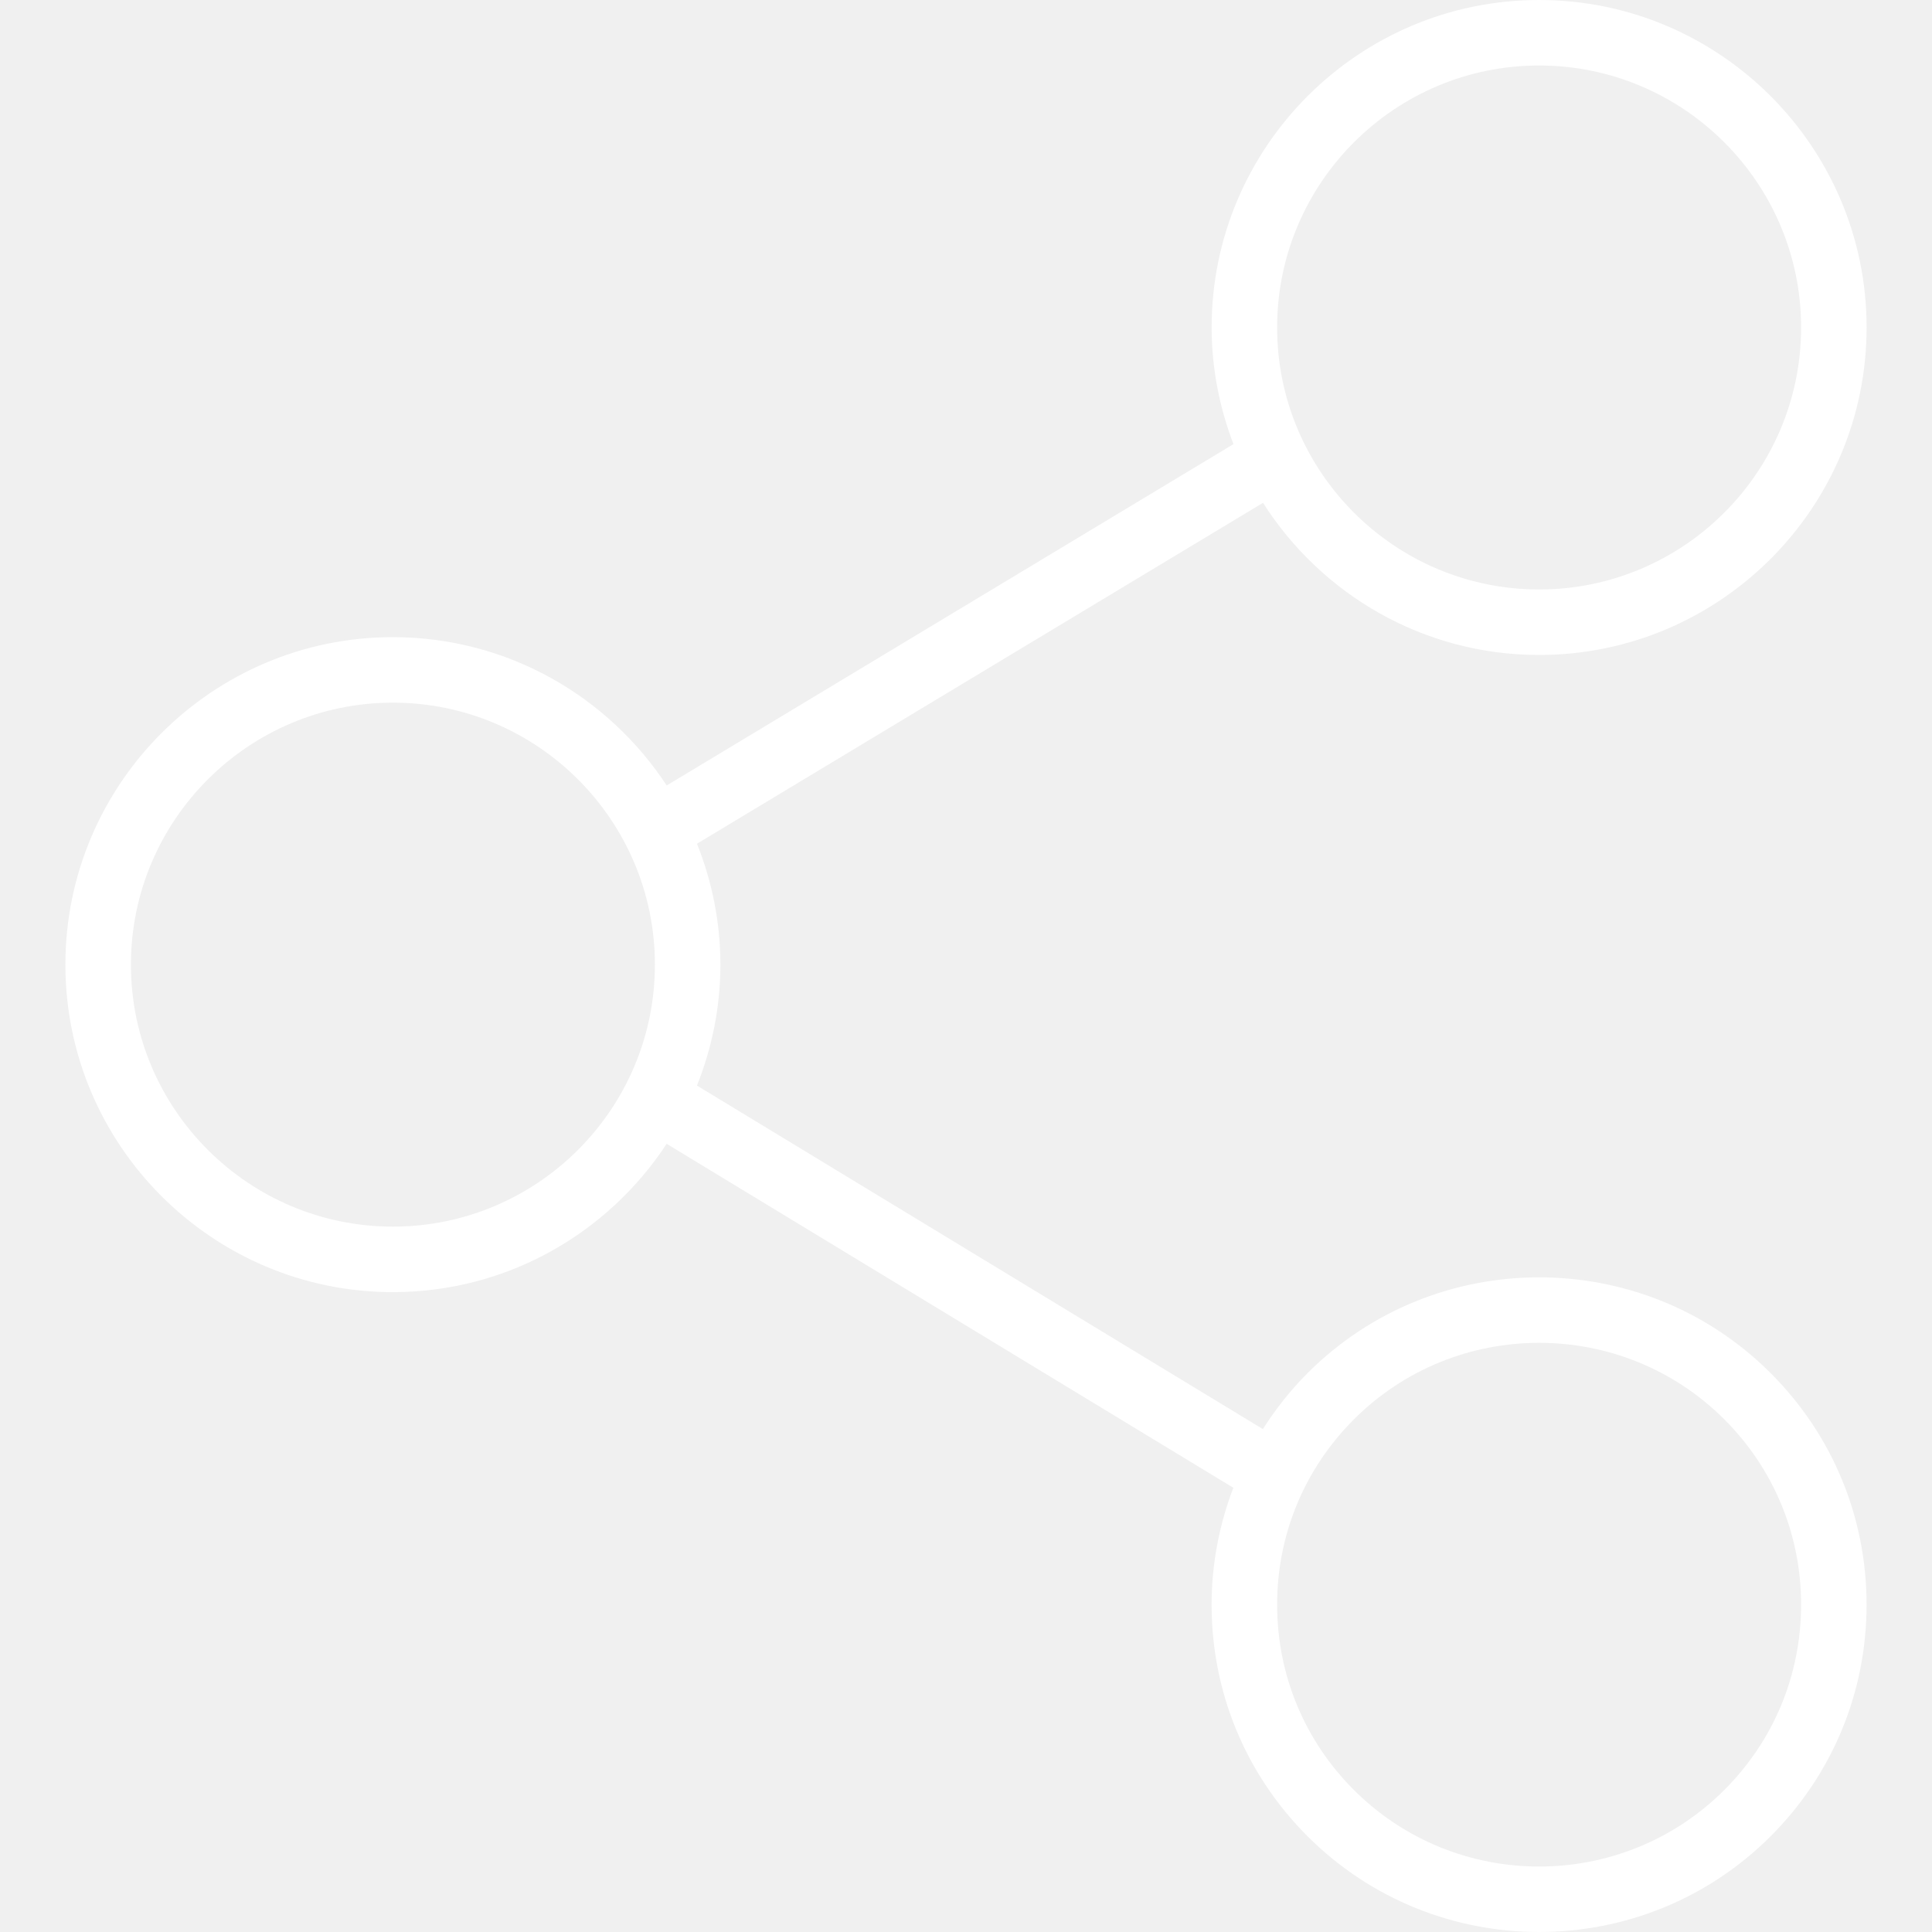
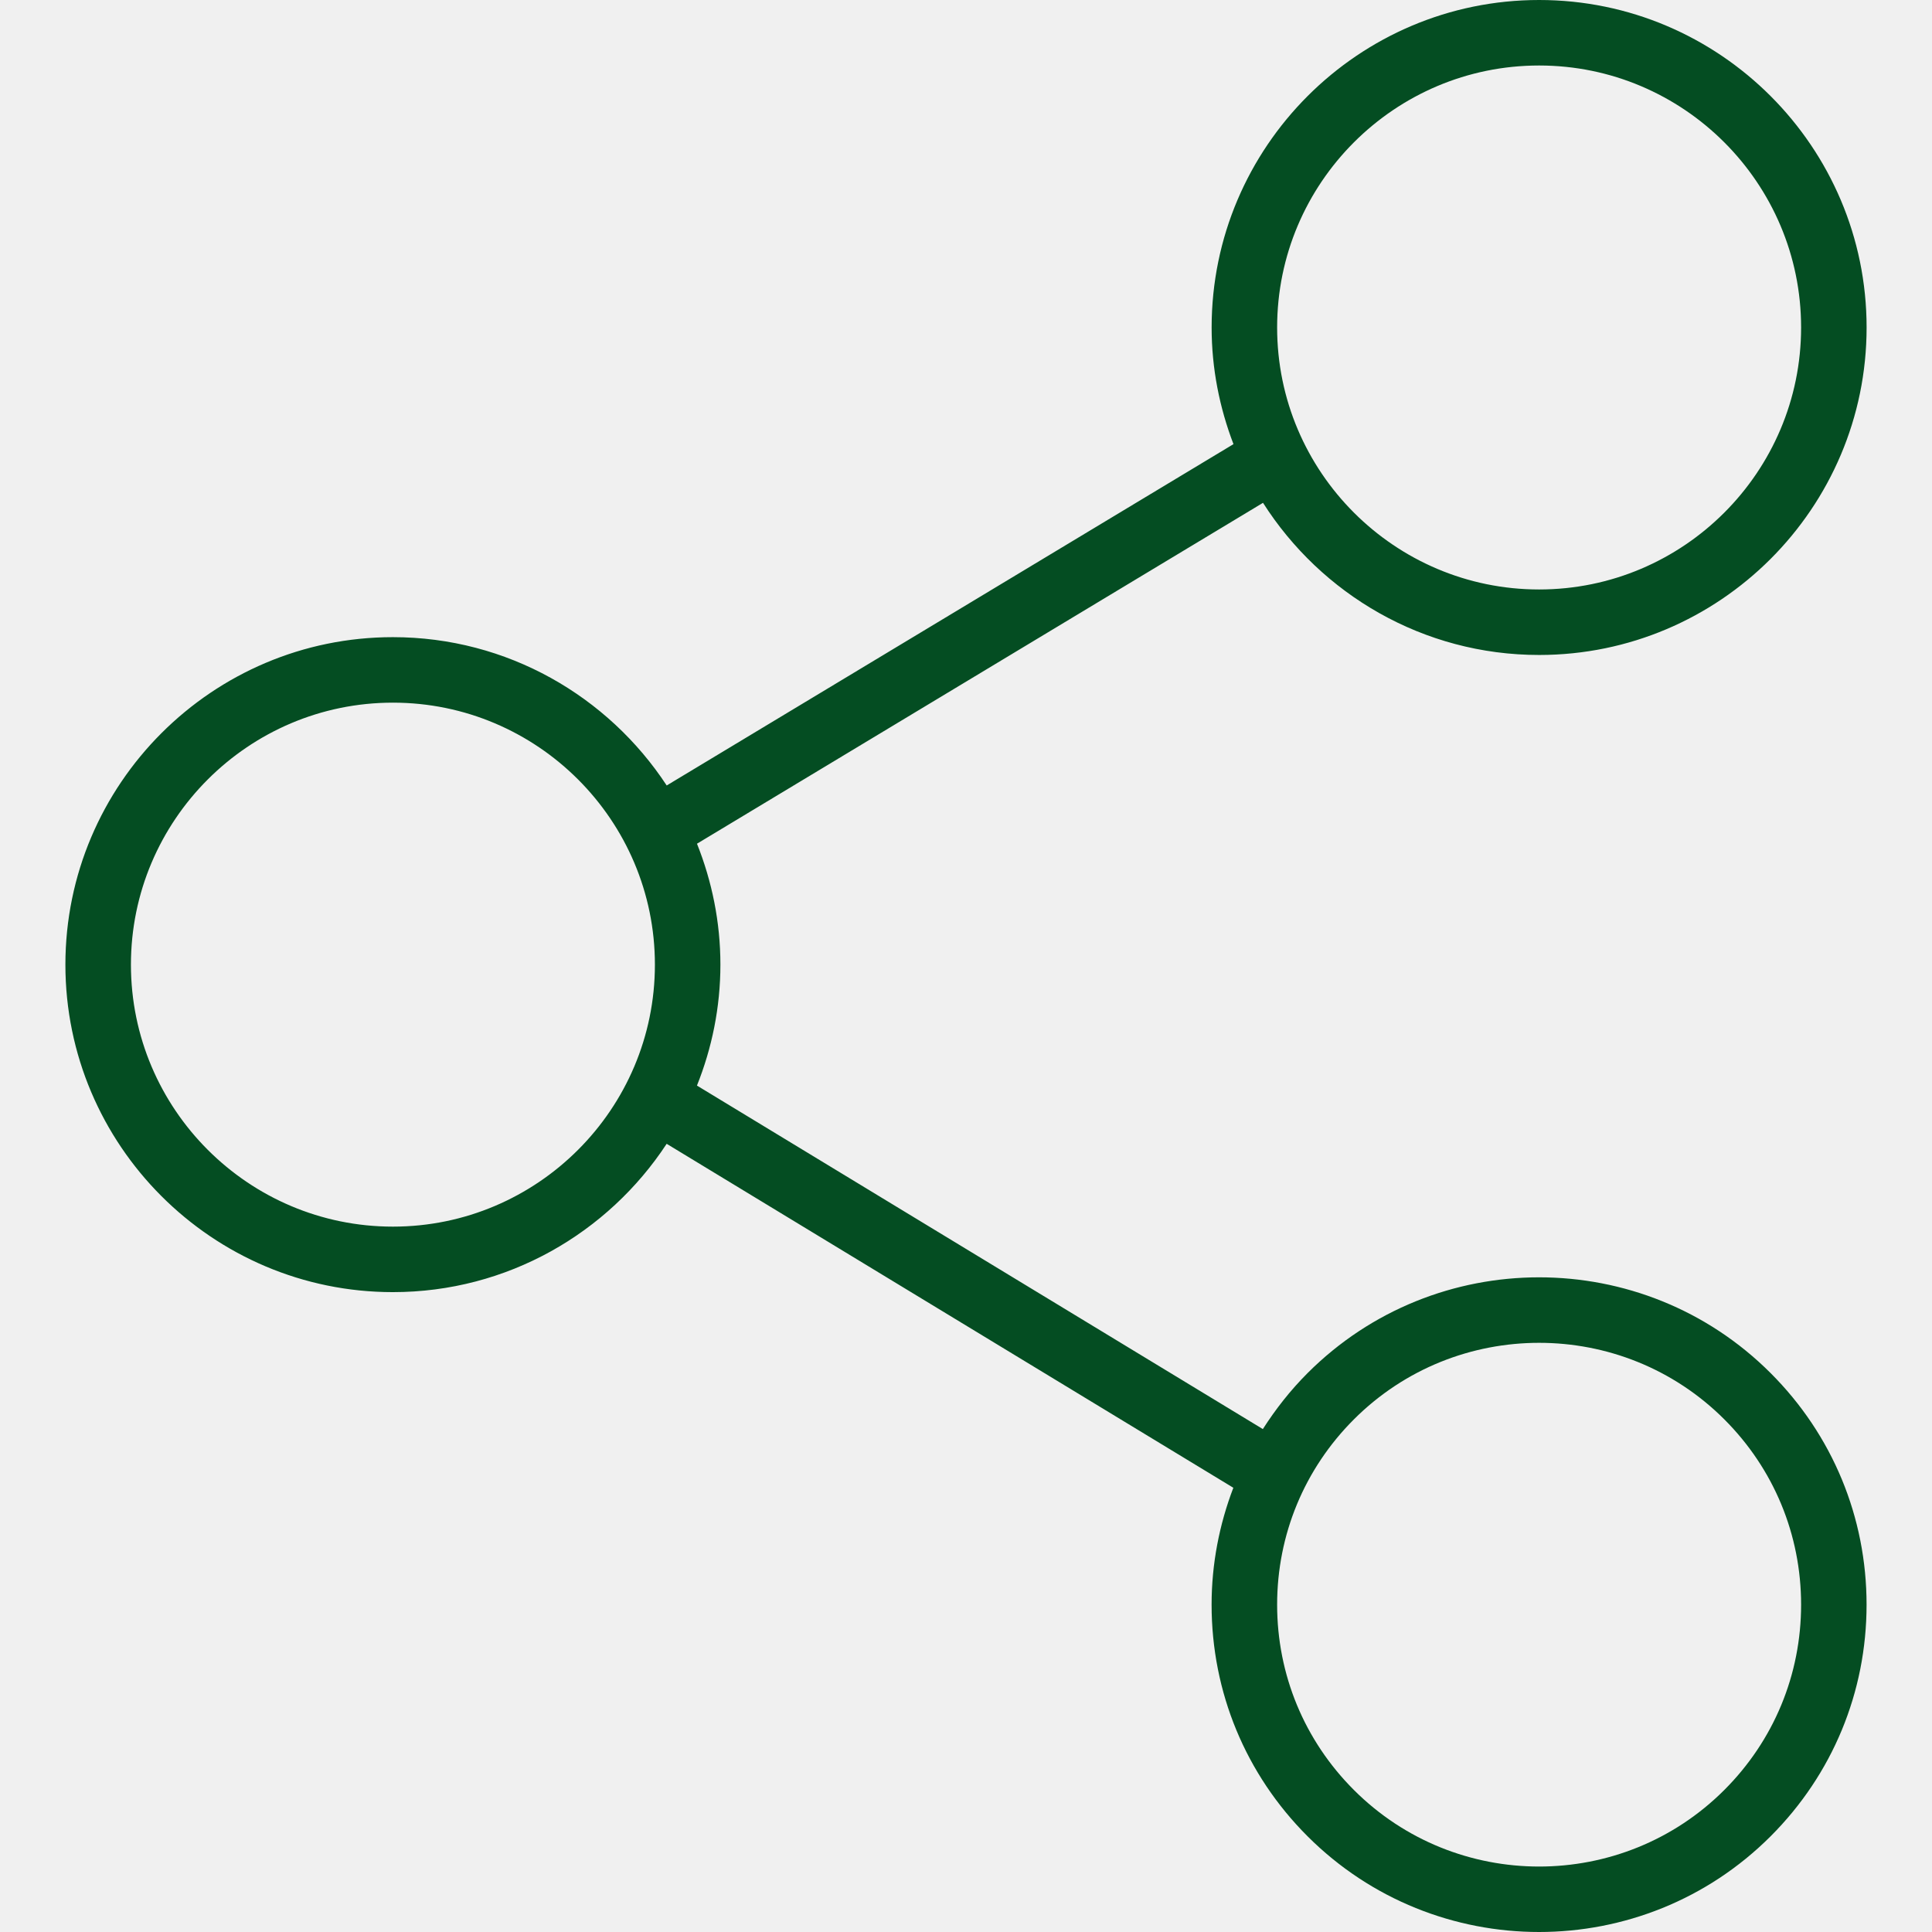
<svg xmlns="http://www.w3.org/2000/svg" version="1.1" id="Capa_1" x="0px" y="0px" viewBox="0 0 58.995 58.995" style="enable-background:new 0 0 58.995 58.995;" xml:space="preserve">
-   <path d="M39.927,41.929c-0.524,0.524-0.975,1.1-1.365,1.709l-17.28-10.489c0.457-1.144,0.716-2.388,0.716-3.693  c0-1.305-0.259-2.549-0.715-3.693l17.284-10.409C40.342,18.142,43.454,20,46.998,20c5.514,0,10-4.486,10-10s-4.486-10-10-10  s-10,4.486-10,10c0,1.256,0.243,2.454,0.667,3.562L20.358,23.985c-1.788-2.724-4.866-4.529-8.361-4.529c-5.514,0-10,4.486-10,10  s4.486,10,10,10c3.495,0,6.572-1.805,8.36-4.529L37.661,45.43c-0.43,1.126-0.664,2.329-0.664,3.57c0,2.671,1.04,5.183,2.929,7.071  c1.949,1.949,4.51,2.924,7.071,2.924s5.122-0.975,7.071-2.924c1.889-1.889,2.929-4.4,2.929-7.071s-1.04-5.183-2.929-7.071  C50.169,38.029,43.826,38.029,39.927,41.929z M46.998,2c4.411,0,8,3.589,8,8s-3.589,8-8,8s-8-3.589-8-8S42.586,2,46.998,2z   M11.998,37.456c-4.411,0-8-3.589-8-8s3.589-8,8-8s8,3.589,8,8S16.409,37.456,11.998,37.456z M52.654,54.657  c-3.119,3.119-8.194,3.119-11.313,0c-1.511-1.511-2.343-3.521-2.343-5.657s0.832-4.146,2.343-5.657  c1.56-1.56,3.608-2.339,5.657-2.339s4.097,0.779,5.657,2.339c1.511,1.511,2.343,3.521,2.343,5.657S54.166,53.146,52.654,54.657z" fill="#FFF" />
+   <path d="M39.927,41.929c-0.524,0.524-0.975,1.1-1.365,1.709l-17.28-10.489c0.457-1.144,0.716-2.388,0.716-3.693  c0-1.305-0.259-2.549-0.715-3.693l17.284-10.409C40.342,18.142,43.454,20,46.998,20c5.514,0,10-4.486,10-10s-4.486-10-10-10  s-10,4.486-10,10c0,1.256,0.243,2.454,0.667,3.562L20.358,23.985c-1.788-2.724-4.866-4.529-8.361-4.529c-5.514,0-10,4.486-10,10  s4.486,10,10,10c3.495,0,6.572-1.805,8.36-4.529L37.661,45.43c-0.43,1.126-0.664,2.329-0.664,3.57c0,2.671,1.04,5.183,2.929,7.071  c1.949,1.949,4.51,2.924,7.071,2.924s5.122-0.975,7.071-2.924c1.889-1.889,2.929-4.4,2.929-7.071s-1.04-5.183-2.929-7.071  C50.169,38.029,43.826,38.029,39.927,41.929z M46.998,2c4.411,0,8,3.589,8,8s-3.589,8-8,8s-8-3.589-8-8S42.586,2,46.998,2z   M11.998,37.456c-4.411,0-8-3.589-8-8s3.589-8,8-8s8,3.589,8,8S16.409,37.456,11.998,37.456z M52.654,54.657  c-3.119,3.119-8.194,3.119-11.313,0c-1.511-1.511-2.343-3.521-2.343-5.657s0.832-4.146,2.343-5.657  c1.56-1.56,3.608-2.339,5.657-2.339s4.097,0.779,5.657,2.339c1.511,1.511,2.343,3.521,2.343,5.657S54.166,53.146,52.654,54.657z" fill="#044d22" />
</svg>
